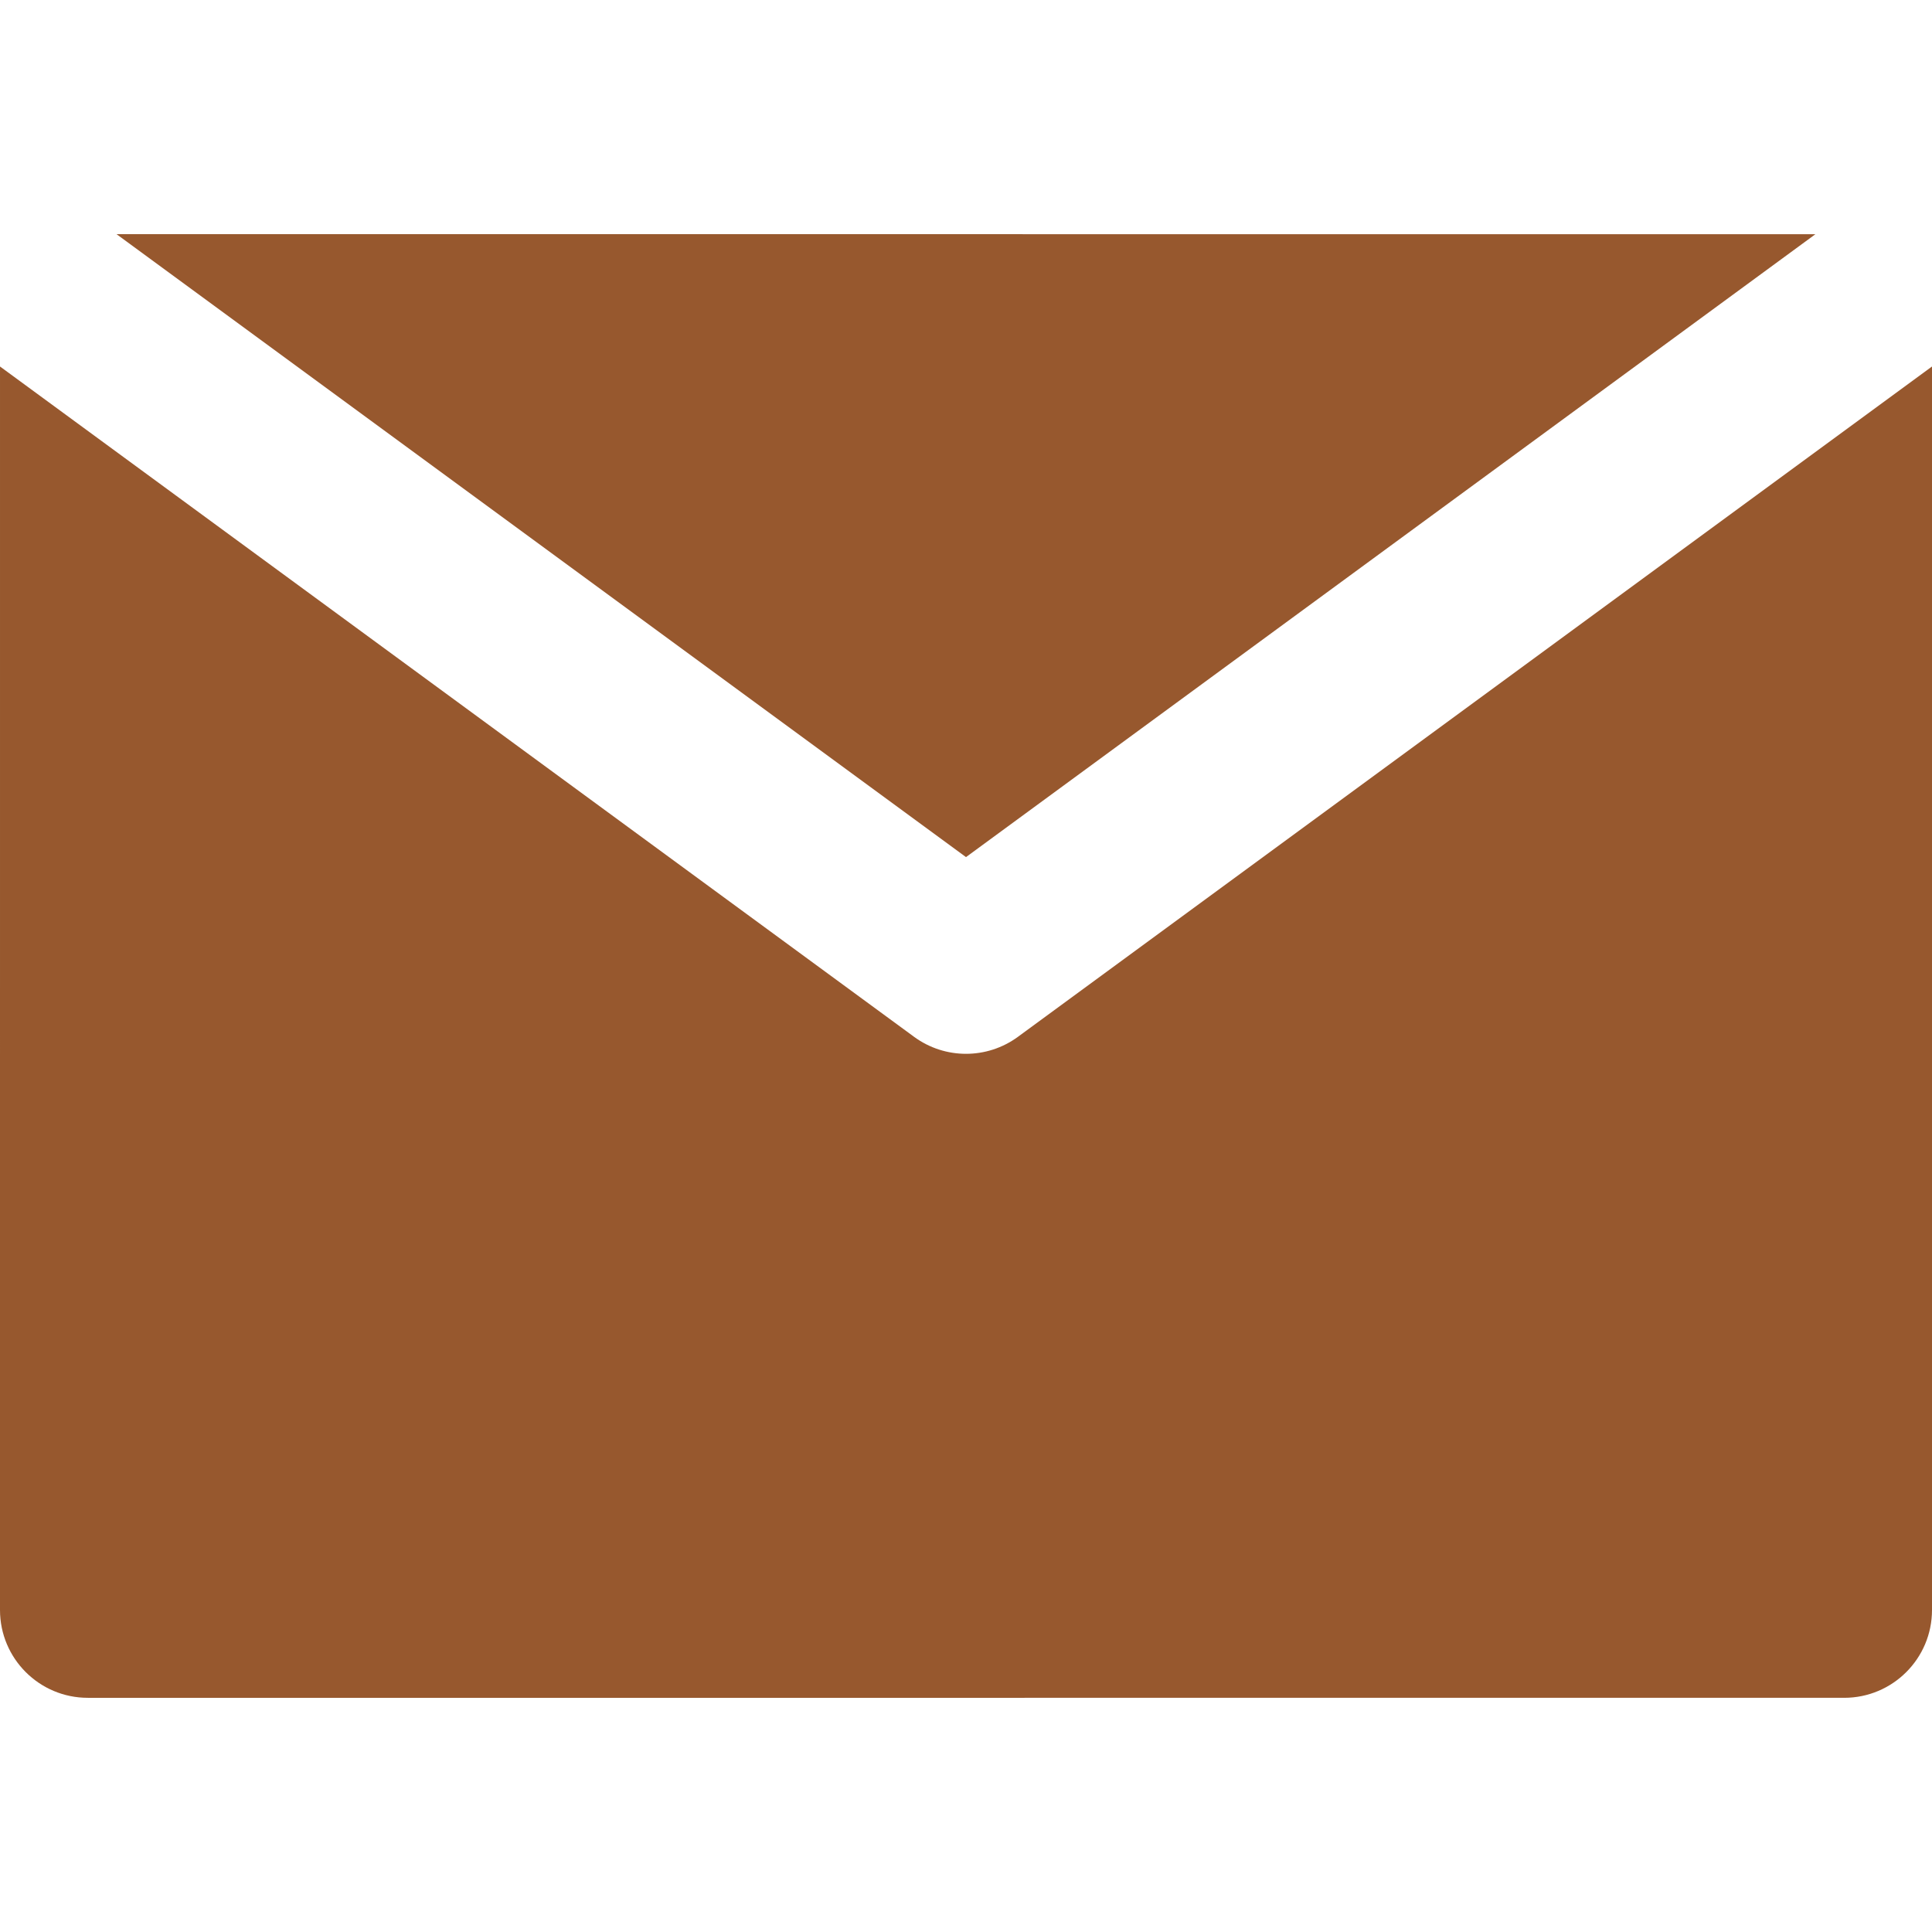
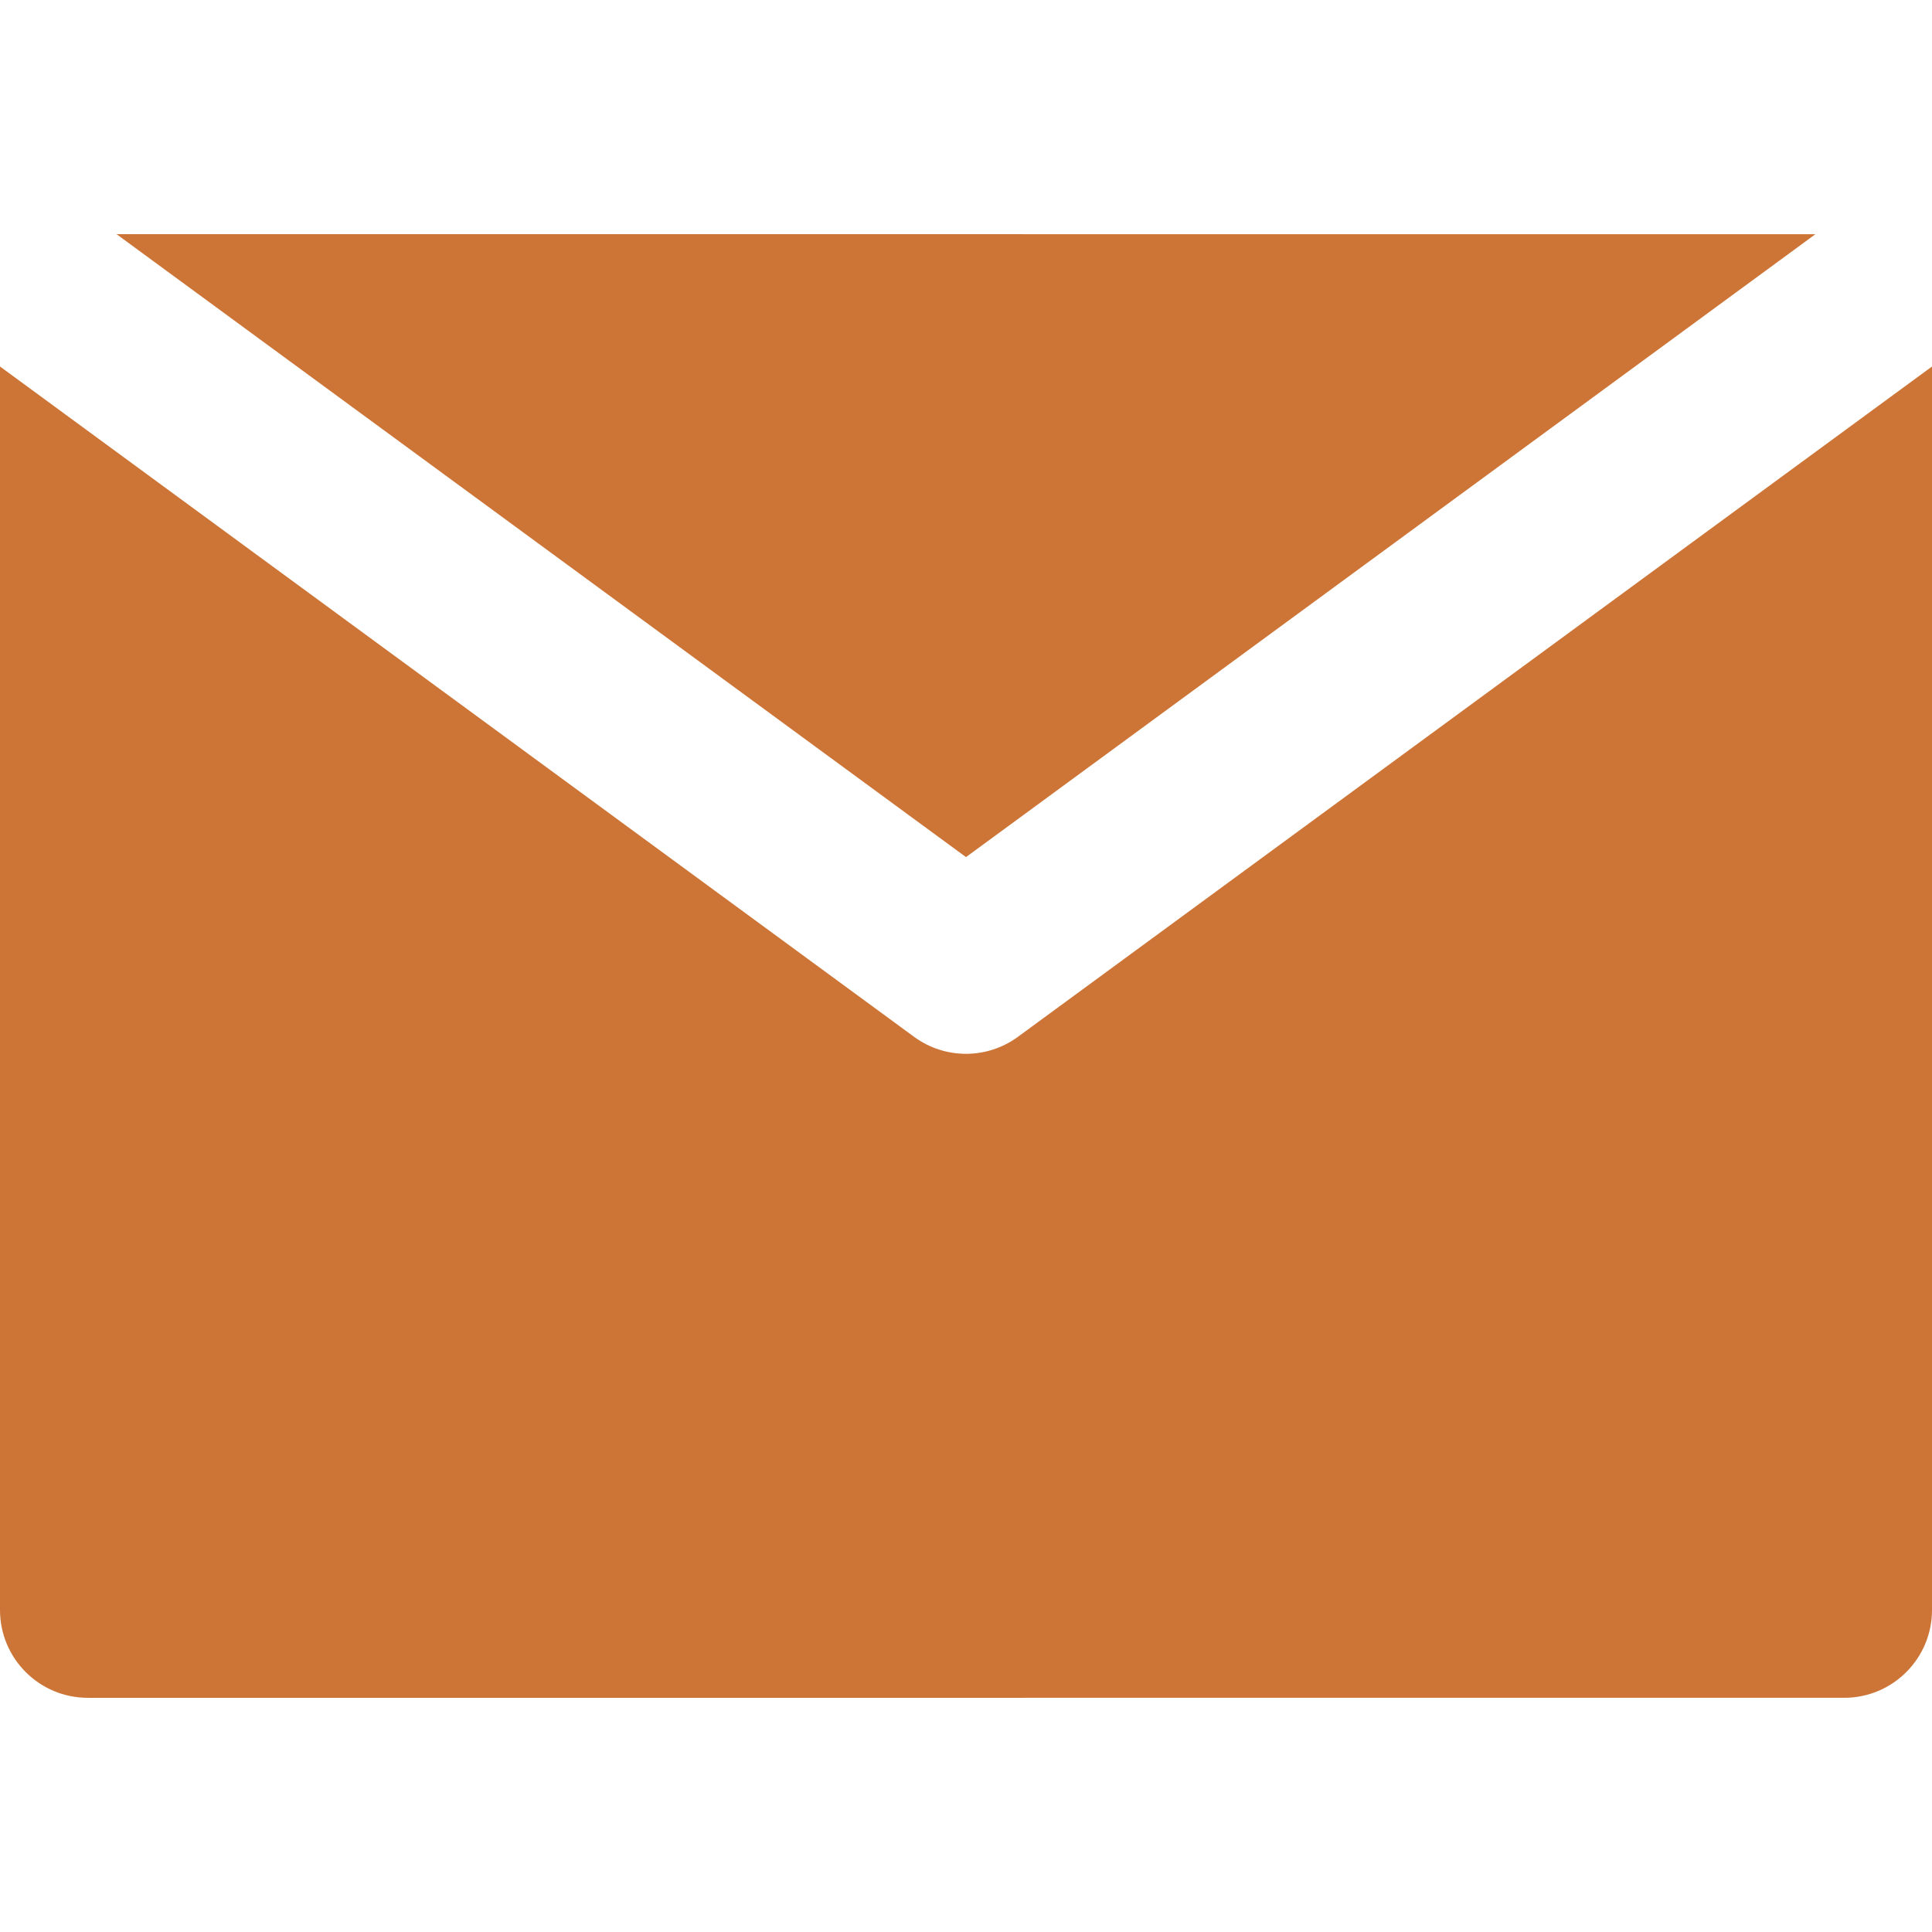
- <svg xmlns="http://www.w3.org/2000/svg" fill="#97582e" version="1.1" id="Layer_1" x="0px" y="0px" viewBox="0 0 330.001 330.001" style="enable-background:new 0 0 330.001 330.001;" xml:space="preserve">
+ <svg xmlns="http://www.w3.org/2000/svg" fill="#CD7537" version="1.1" id="Layer_1" x="0px" y="0px" viewBox="0 0 330.001 330.001" style="enable-background:new 0 0 330.001 330.001;" xml:space="preserve">
  <g id="XMLID_348_">
    <path id="XMLID_350_" d="M173.871,177.097c-2.641,1.936-5.756,2.903-8.87,2.903c-3.116,0-6.23-0.967-8.871-2.903L30,84.602   L0.001,62.603L0,275.001c0.001,8.284,6.716,15,15,15L315.001,290c8.285,0,15-6.716,15-14.999V62.602l-30.001,22L173.871,177.097z" />
    <polygon id="XMLID_351_" points="165.001,146.4 310.087,40.001 19.911,40  " />
  </g>
  <g>
</g>
  <g>
</g>
  <g>
</g>
  <g>
</g>
  <g>
</g>
  <g>
</g>
  <g>
</g>
  <g>
</g>
  <g>
</g>
  <g>
</g>
  <g>
</g>
  <g>
</g>
  <g>
</g>
  <g>
</g>
  <g>
</g>
</svg>
